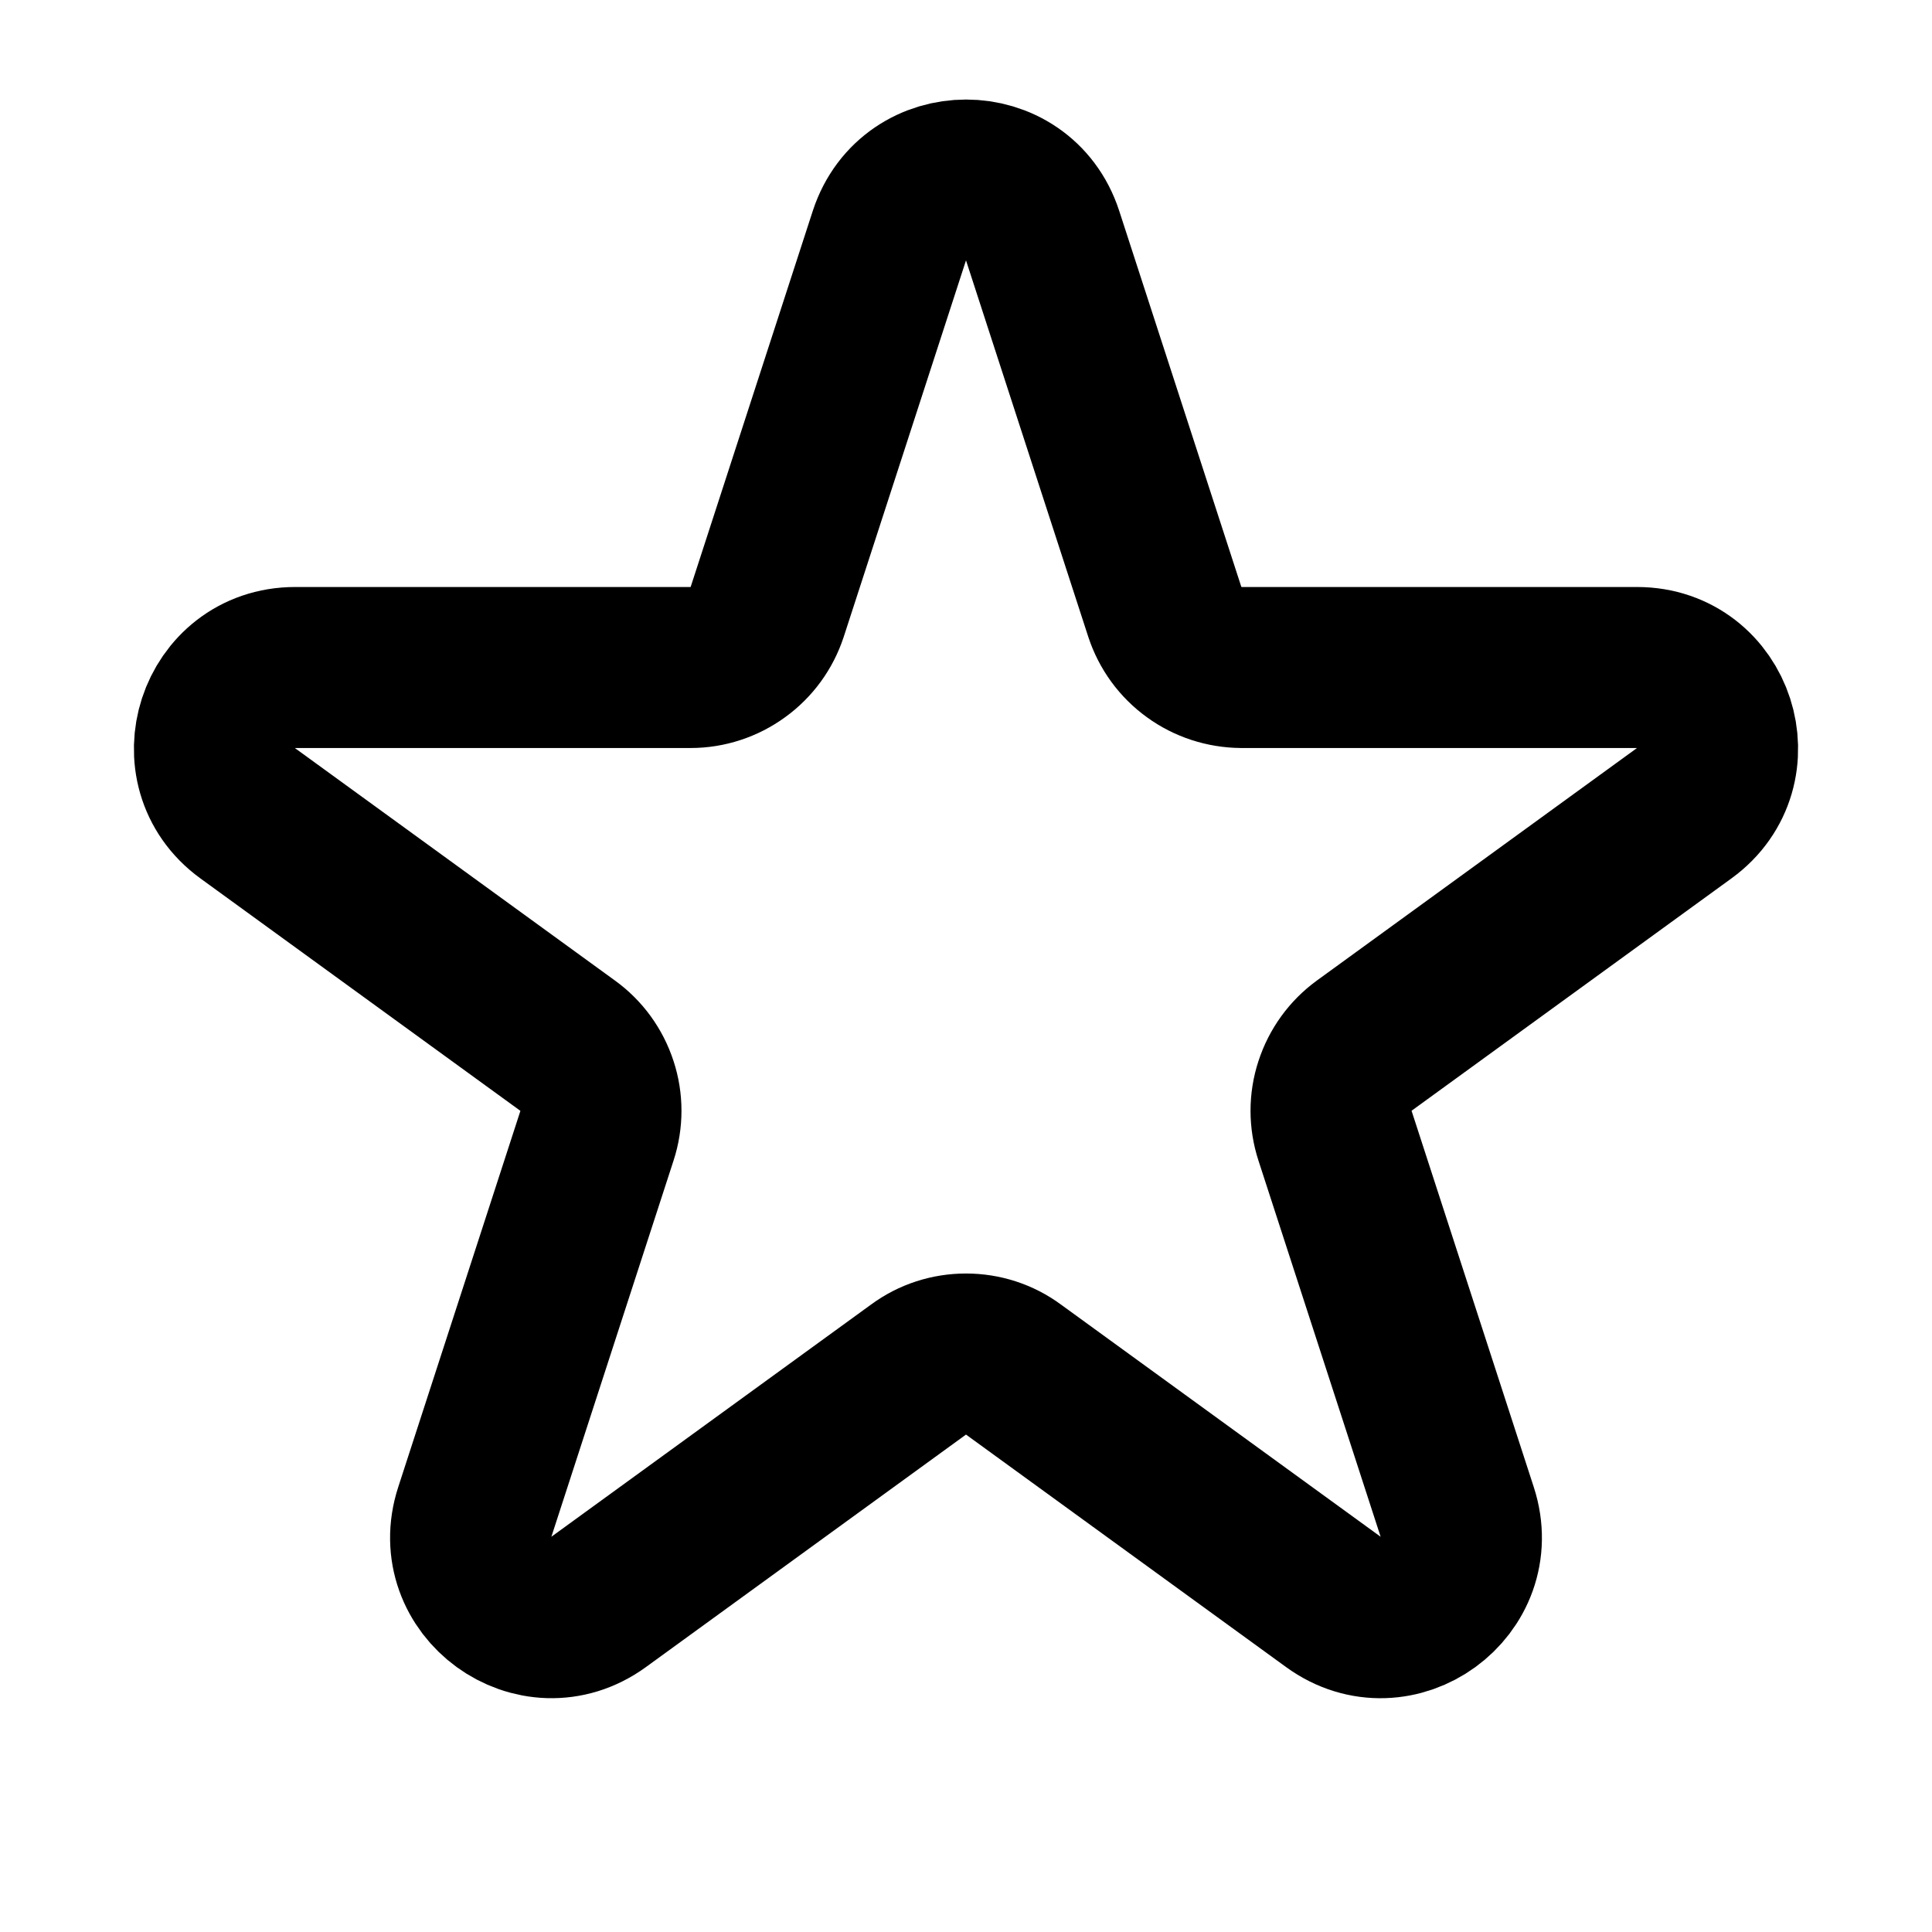
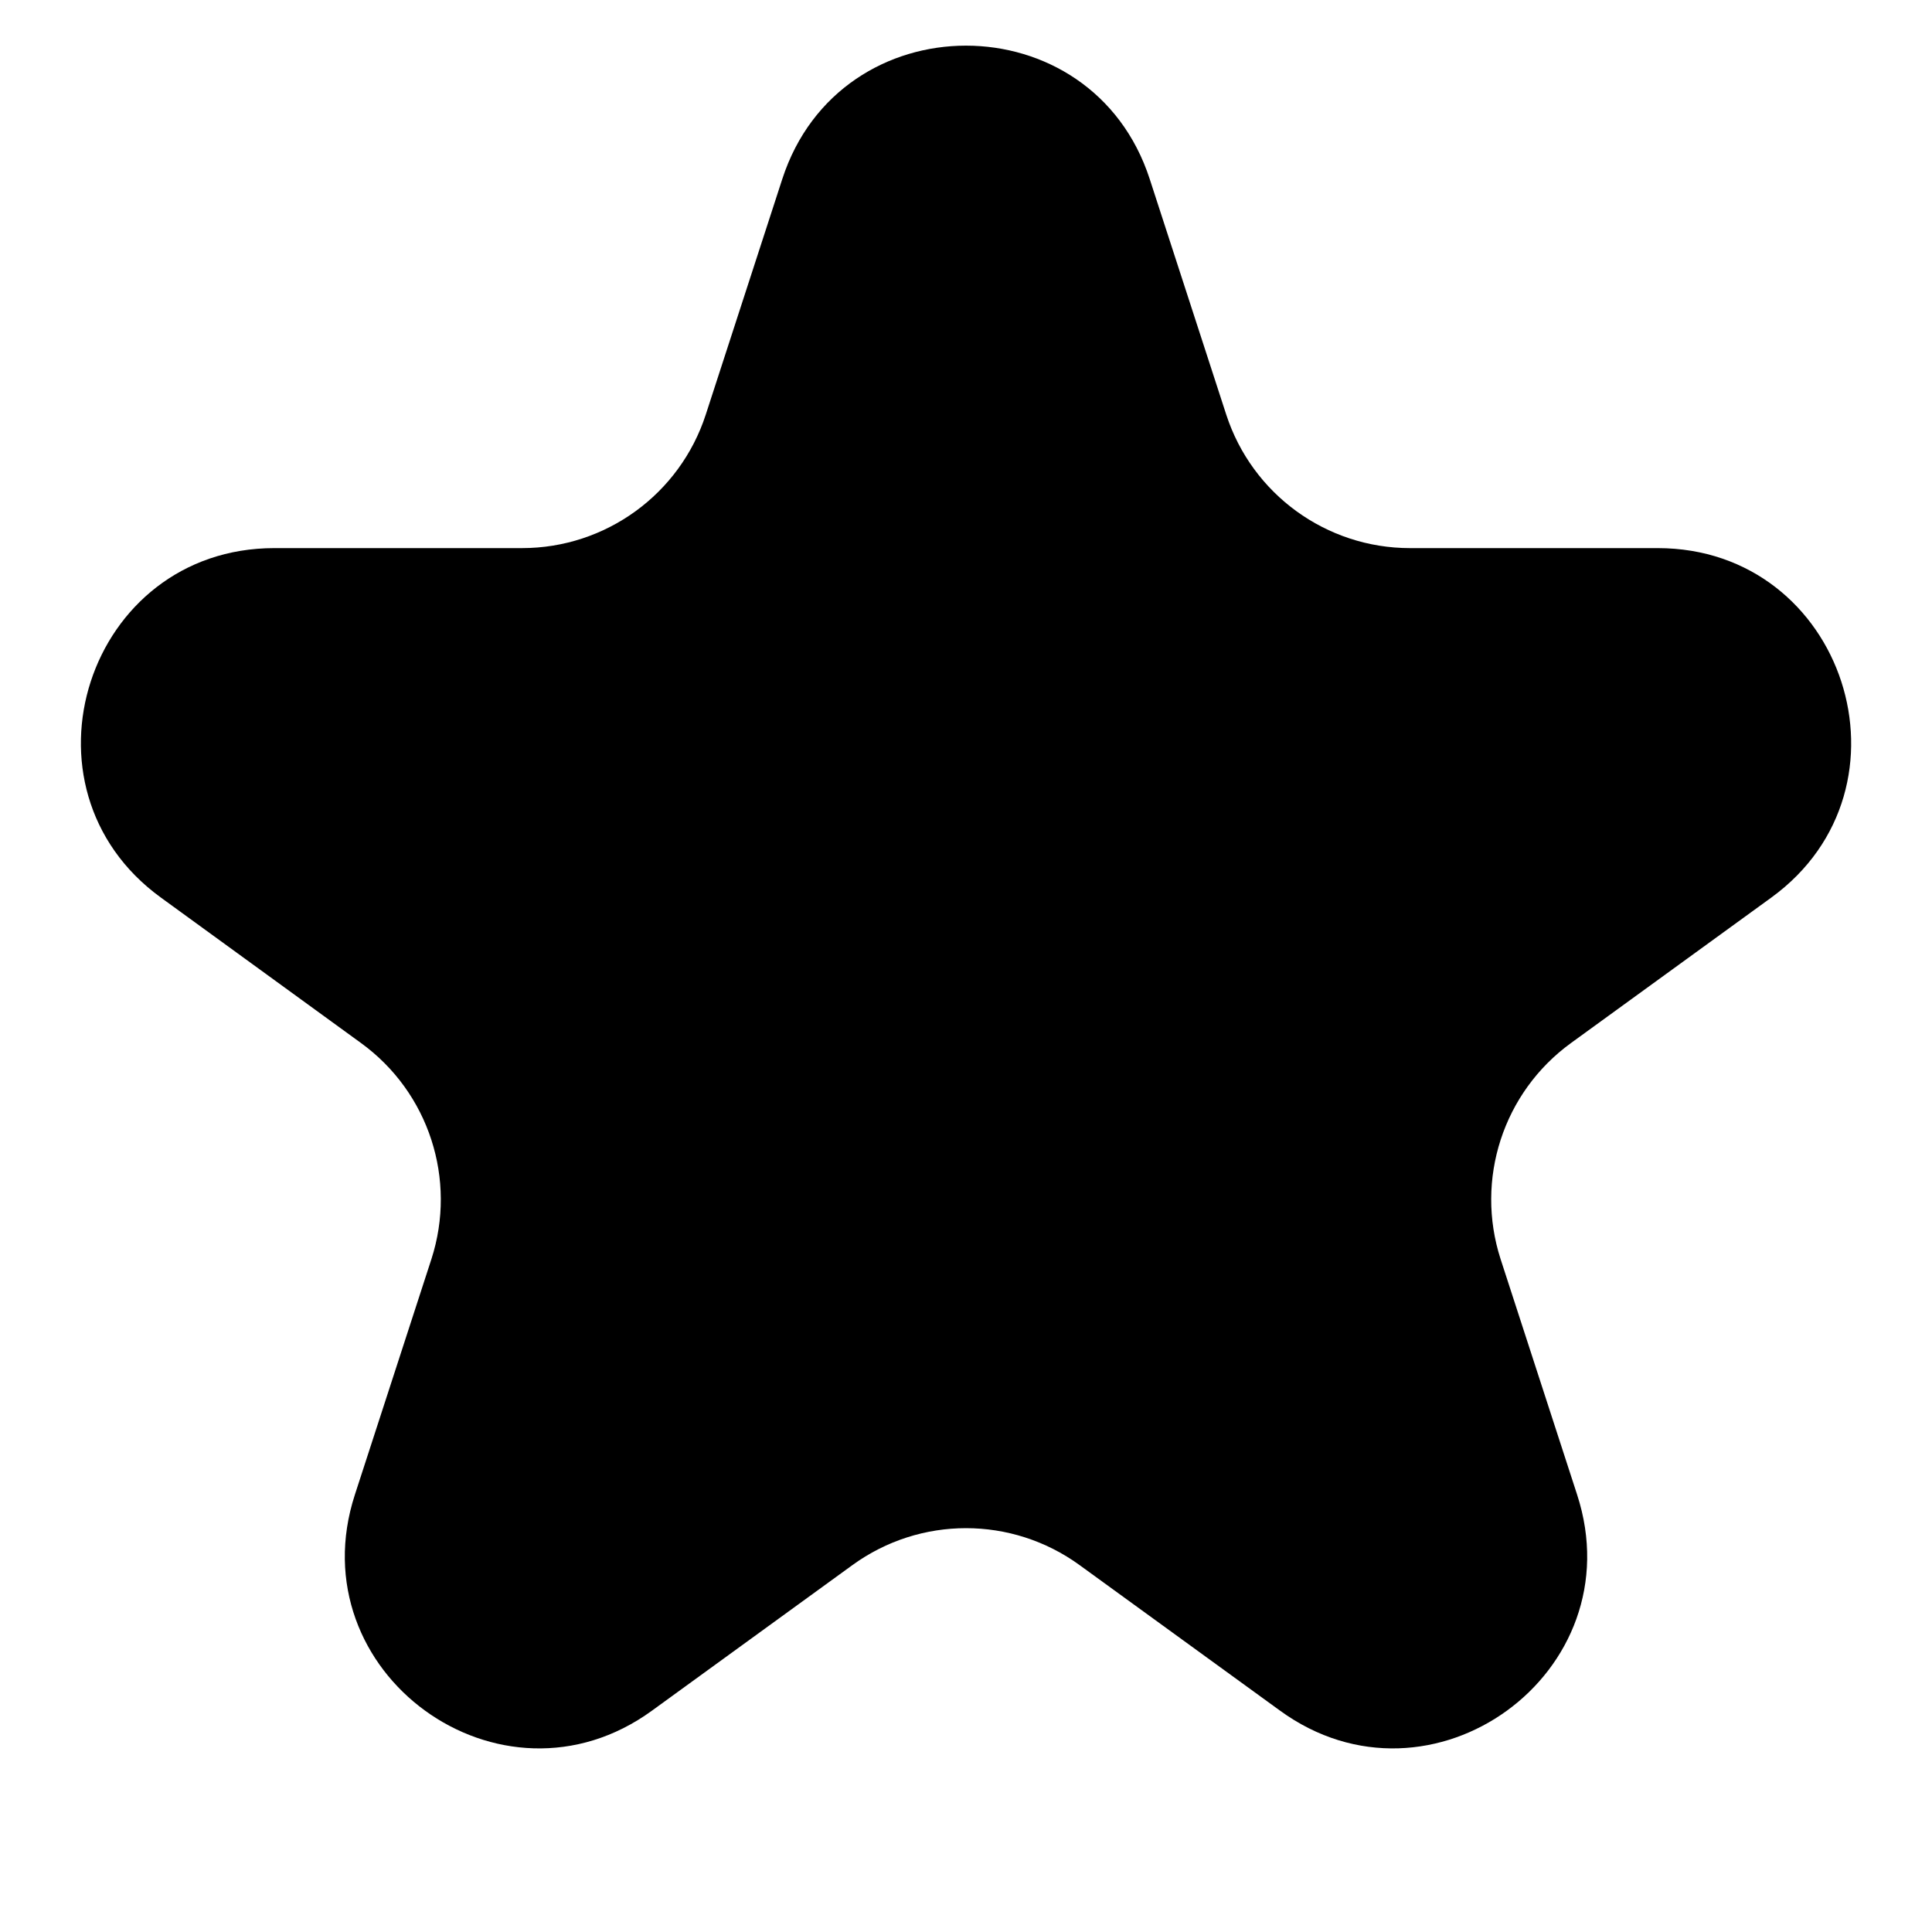
- <svg xmlns="http://www.w3.org/2000/svg" width="12" height="12" viewBox="0 0 12 12" fill="none">
-   <path d="M5.524 1.464C5.675 1.003 6.326 1.003 6.476 1.464L7.235 3.801C7.268 3.901 7.331 3.988 7.417 4.05C7.502 4.112 7.605 4.145 7.71 4.146H10.168C10.652 4.146 10.853 4.766 10.461 5.051L8.473 6.495C8.388 6.557 8.325 6.644 8.292 6.745C8.259 6.845 8.259 6.953 8.292 7.054L9.051 9.391C9.201 9.852 8.674 10.235 8.282 9.95L6.294 8.506C6.209 8.443 6.106 8.41 6 8.41C5.894 8.41 5.791 8.443 5.706 8.506L3.718 9.95C3.326 10.235 2.799 9.851 2.949 9.391L3.708 7.054C3.741 6.953 3.741 6.845 3.708 6.745C3.675 6.644 3.612 6.557 3.526 6.495L1.538 5.051C1.147 4.766 1.349 4.146 1.833 4.146H4.29C4.395 4.146 4.498 4.112 4.583 4.05C4.669 3.988 4.732 3.901 4.765 3.801L5.524 1.464Z" stroke="currentColor" stroke-width="1" stroke-linecap="round" stroke-linejoin="round" />
+ <svg xmlns="http://www.w3.org/2000/svg" width="10" height="10" viewBox="0 0 10 10" fill="none">
+   <path d="M4.049 0.927C4.348 0.006 5.652 0.006 5.951 0.927L6.347 2.146C6.481 2.558 6.865 2.837 7.298 2.837H8.58C9.548 2.837 9.951 4.077 9.168 4.646L8.131 5.399C7.78 5.654 7.634 6.105 7.767 6.517L8.163 7.736C8.463 8.657 7.408 9.424 6.625 8.854L5.588 8.101C5.237 7.846 4.763 7.846 4.412 8.101L3.375 8.854C2.592 9.424 1.537 8.657 1.837 7.736L2.233 6.517C2.366 6.105 2.22 5.654 1.869 5.399L0.833 4.646C0.049 4.077 0.452 2.837 1.42 2.837H2.702C3.135 2.837 3.519 2.558 3.653 2.146L4.049 0.927Z" fill="currentColor" />
</svg>
